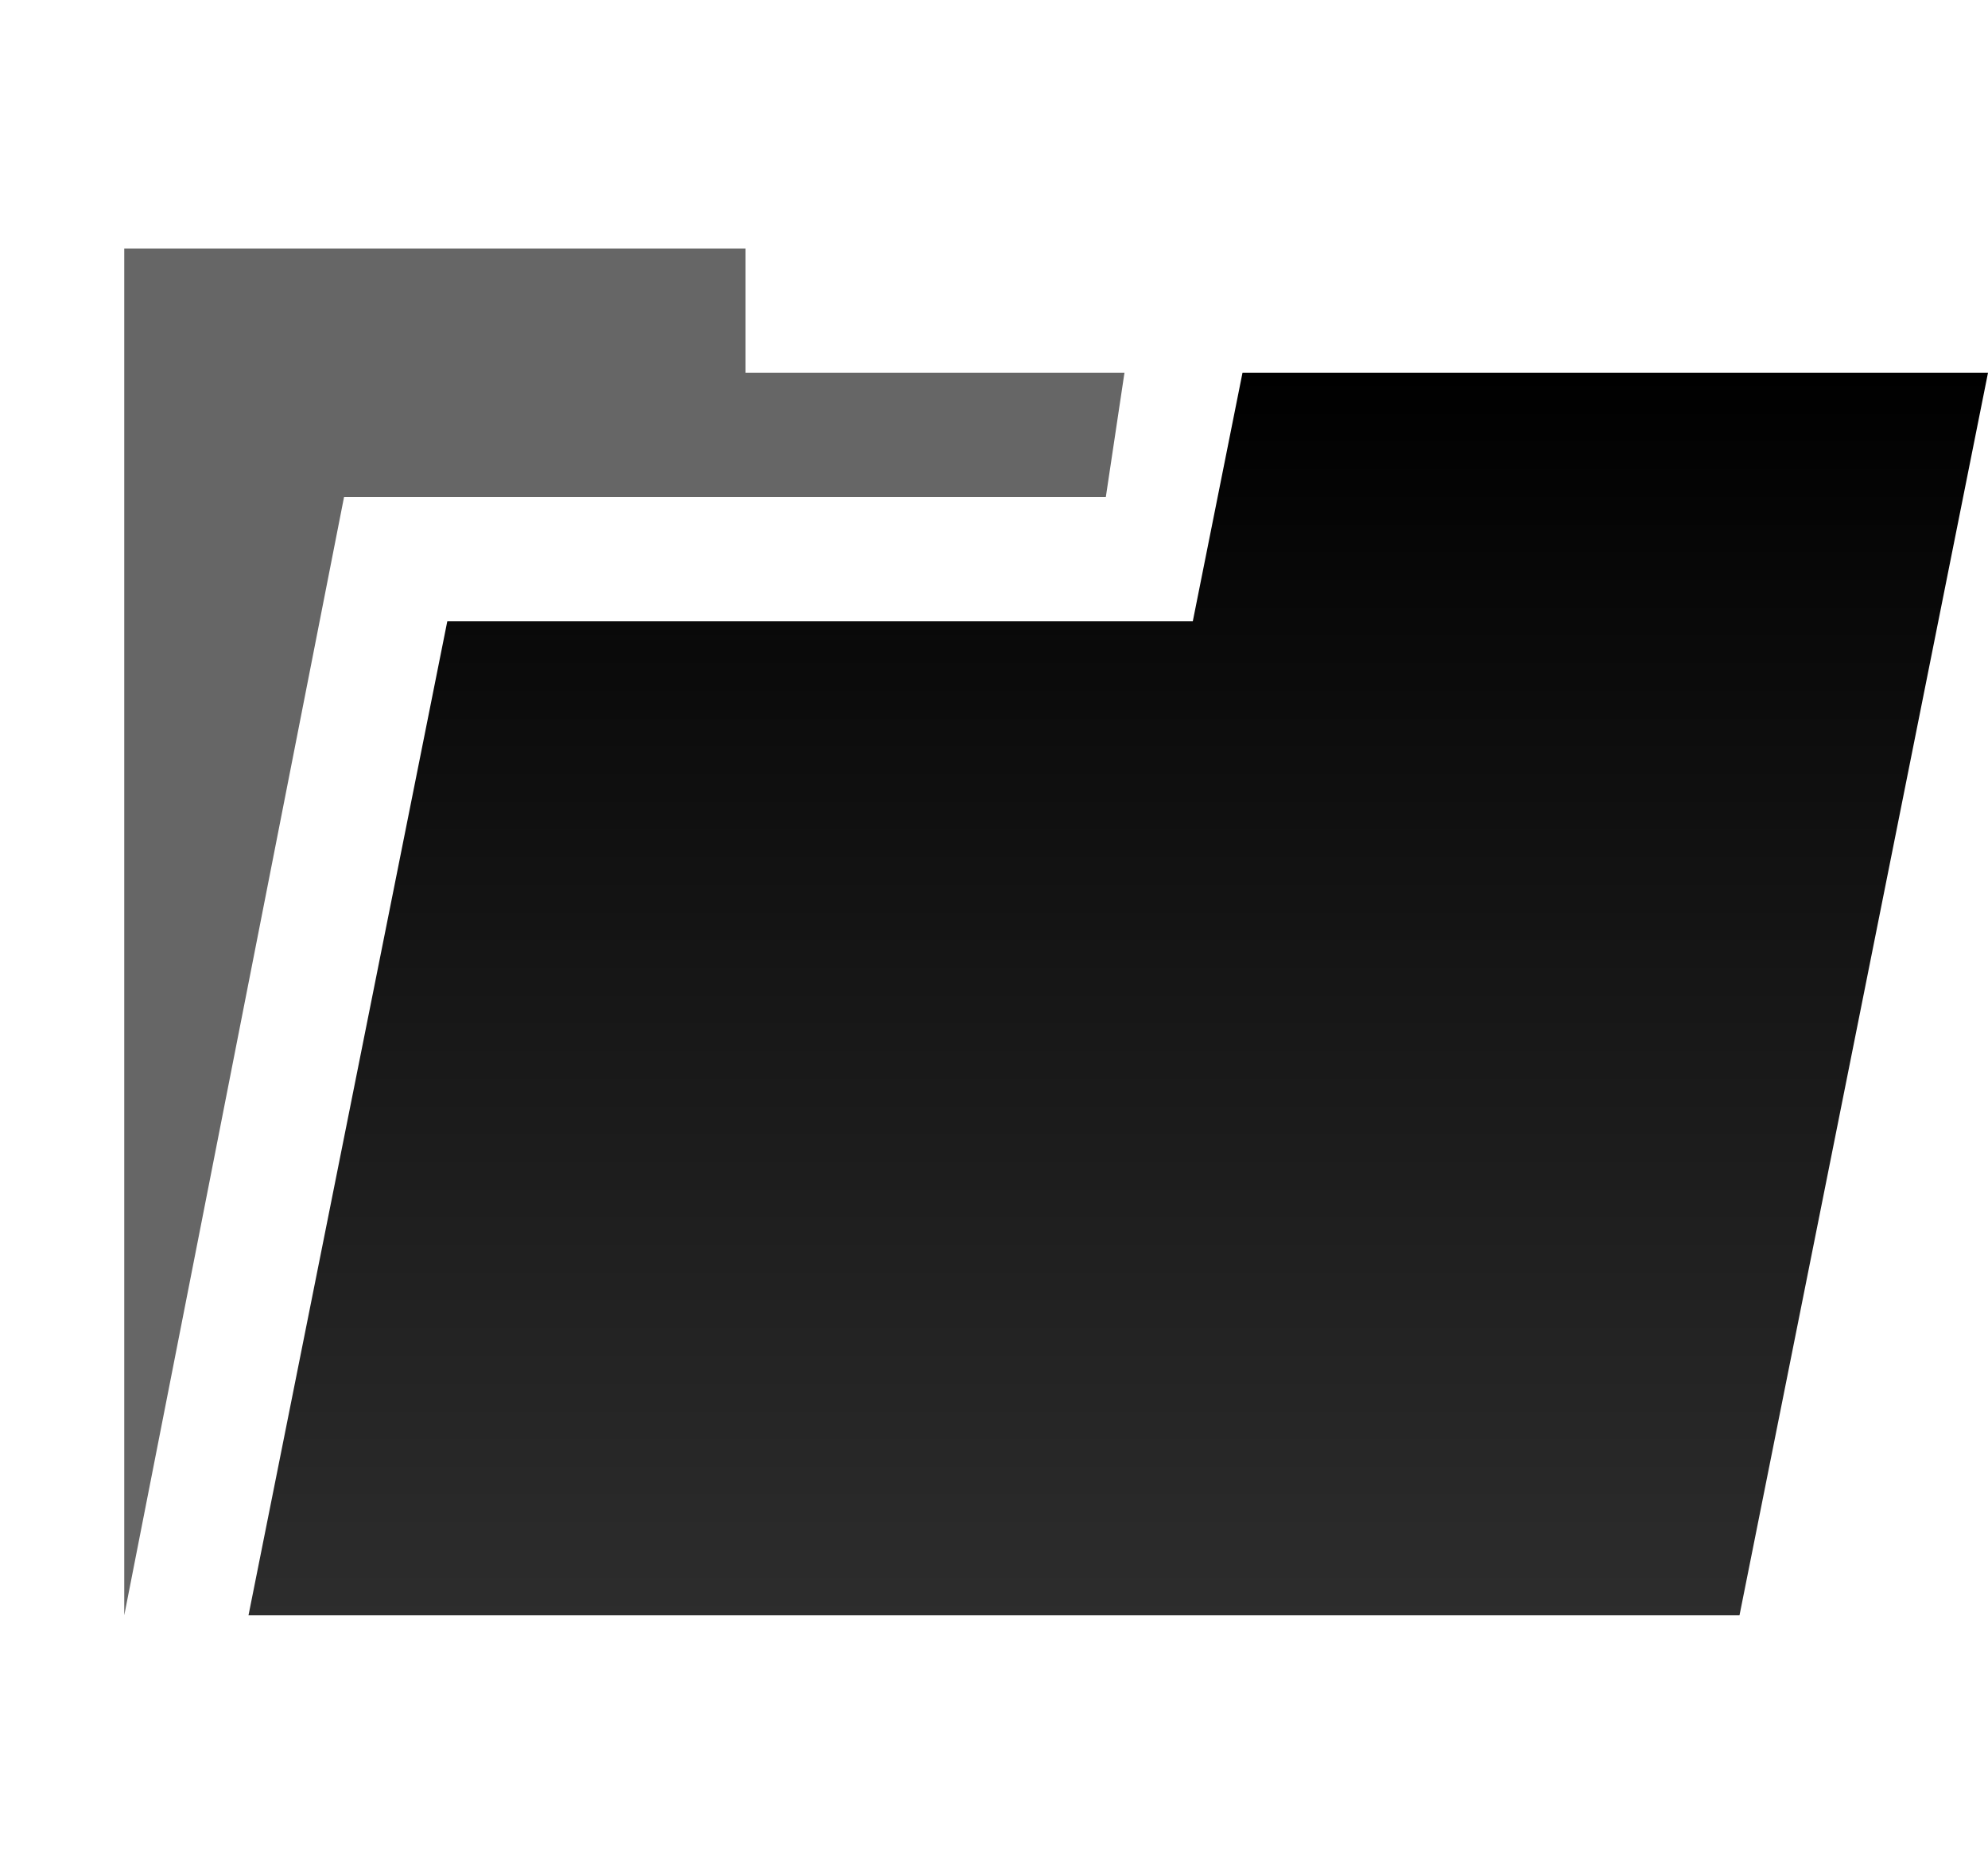
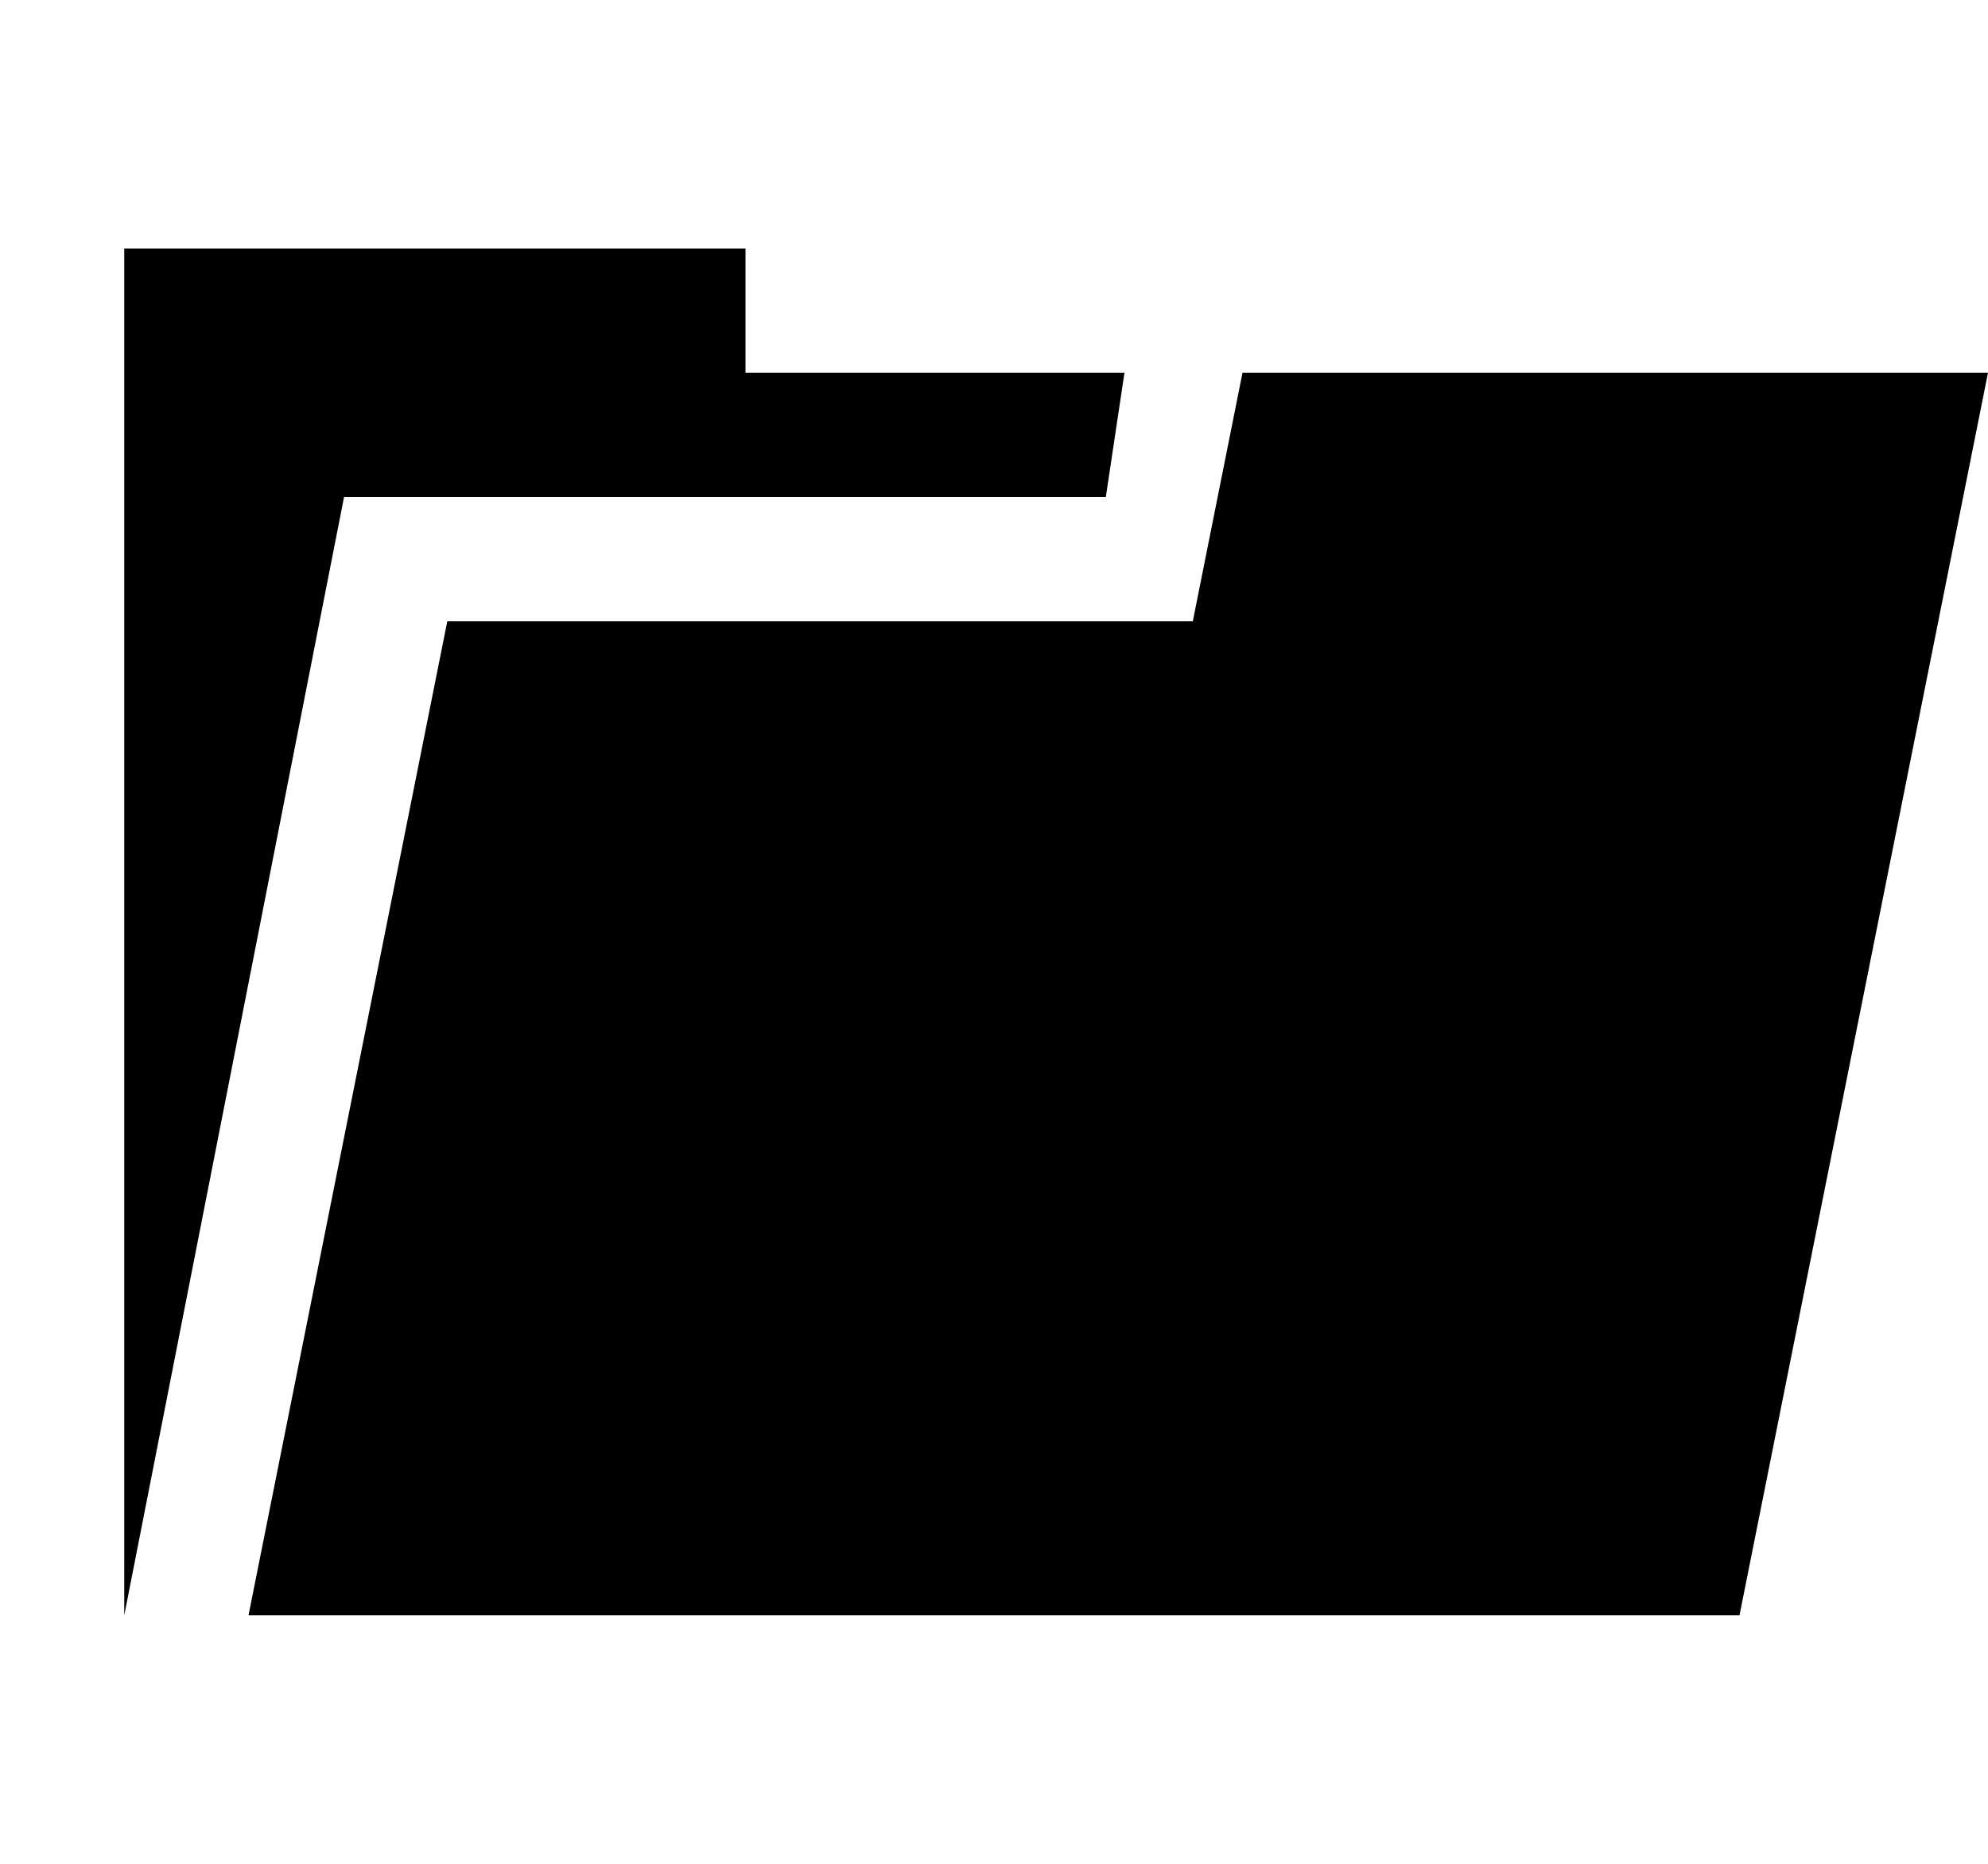
- <svg xmlns="http://www.w3.org/2000/svg" xmlns:xlink="http://www.w3.org/1999/xlink" version="1.1" id="Layer_1" x="0px" y="0px" width="16" height="15" viewBox="0 0 16 15" enable-background="new 0 0 15 15" xml:space="preserve">
-   <defs id="defs3236">
-     <linearGradient id="linearGradient3812">
-       <stop style="stop-color:#000000;stop-opacity:1;" offset="0" id="stop3814" />
-       <stop style="stop-color:#000000;stop-opacity:0.824" offset="1" id="stop3816" />
-     </linearGradient>
-     <linearGradient xlink:href="#linearGradient3812" id="linearGradient3818" x1="10" y1="3" x2="10" y2="13" gradientUnits="userSpaceOnUse" />
-   </defs>
-   <path style="opacity:0.6;fill:#000000;fill-opacity:1;fill-rule:nonzero;stroke:none" d="M 1,2 1,13 2.769,4 6,4 8.9,4 9.05,3 6,3 6,2 z" id="rect4858" />
-   <path style="fill:url(#linearGradient3818);fill-opacity:1;fill-rule:nonzero;stroke:none" d="M 10,3 9.6,5 3.6,5 2,13 14,13 15.6,5 16,3 z" id="rect4860" />
+ <svg xmlns="http://www.w3.org/2000/svg" version="1.1" id="Layer_1" x="0px" y="0px" width="16" height="15" viewBox="0 0 16 15" enable-background="new 0 0 15 15" xml:space="preserve">
+   <g id="layer1" transform="translate(0,-1039.362)" style="display:inline" />
+   <g id="layer2" style="font-size:medium;font-style:normal;font-variant:normal;font-weight:normal;font-stretch:normal;text-indent:0;text-align:start;text-decoration:none;line-height:normal;letter-spacing:normal;word-spacing:normal;text-transform:none;direction:ltr;block-progression:tb;writing-mode:lr-tb;text-anchor:start;baseline-shift:baseline;color:#000000;fill:#000000;fill-opacity:1;stroke:none;stroke-width:1.7;marker:none;visibility:visible;display:inline;overflow:visible;enable-background:accumulate;font-family:Sans;-inkscape-font-specification:Sans">
+     <path d="M 1,2 1,13 2.769,4 6,4 8.9,4 9.05,3 6,3 6,2 z" id="rect4858" />
+     <path d="M 10,3 9.6,5 3.6,5 2,13 14,13 15.6,5 16,3 z" id="rect4860" />
+   </g>
</svg>
